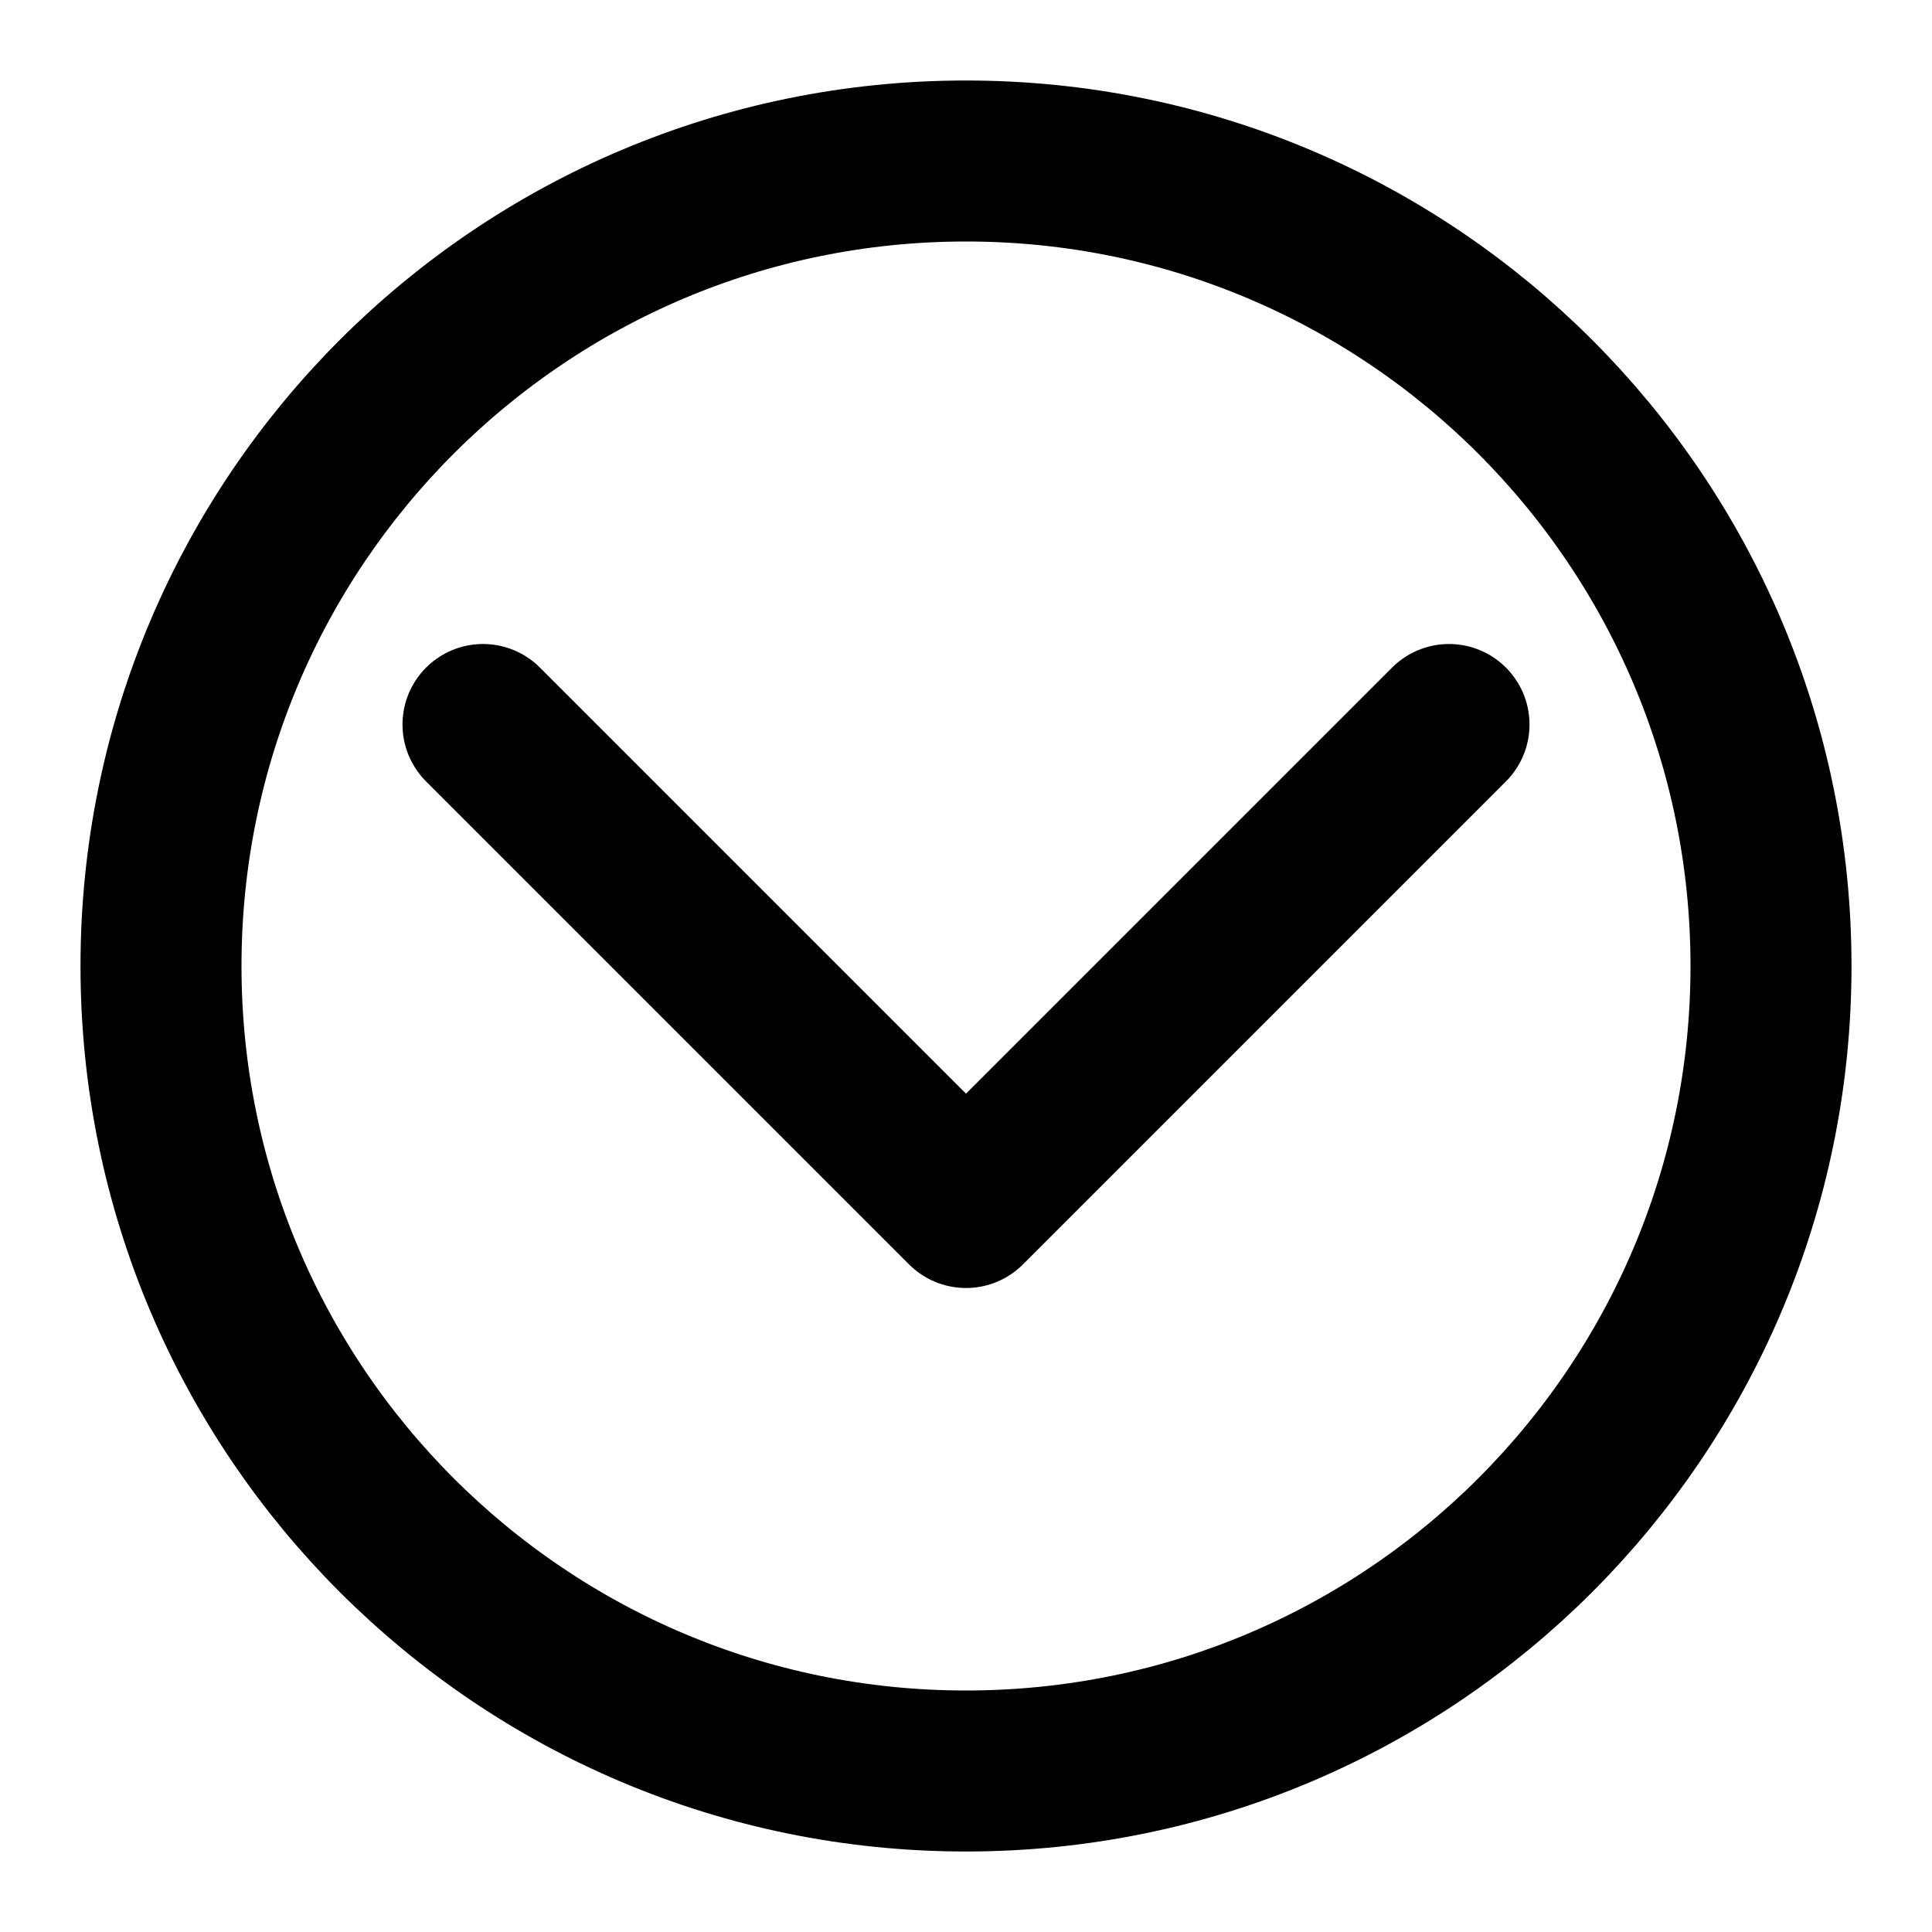
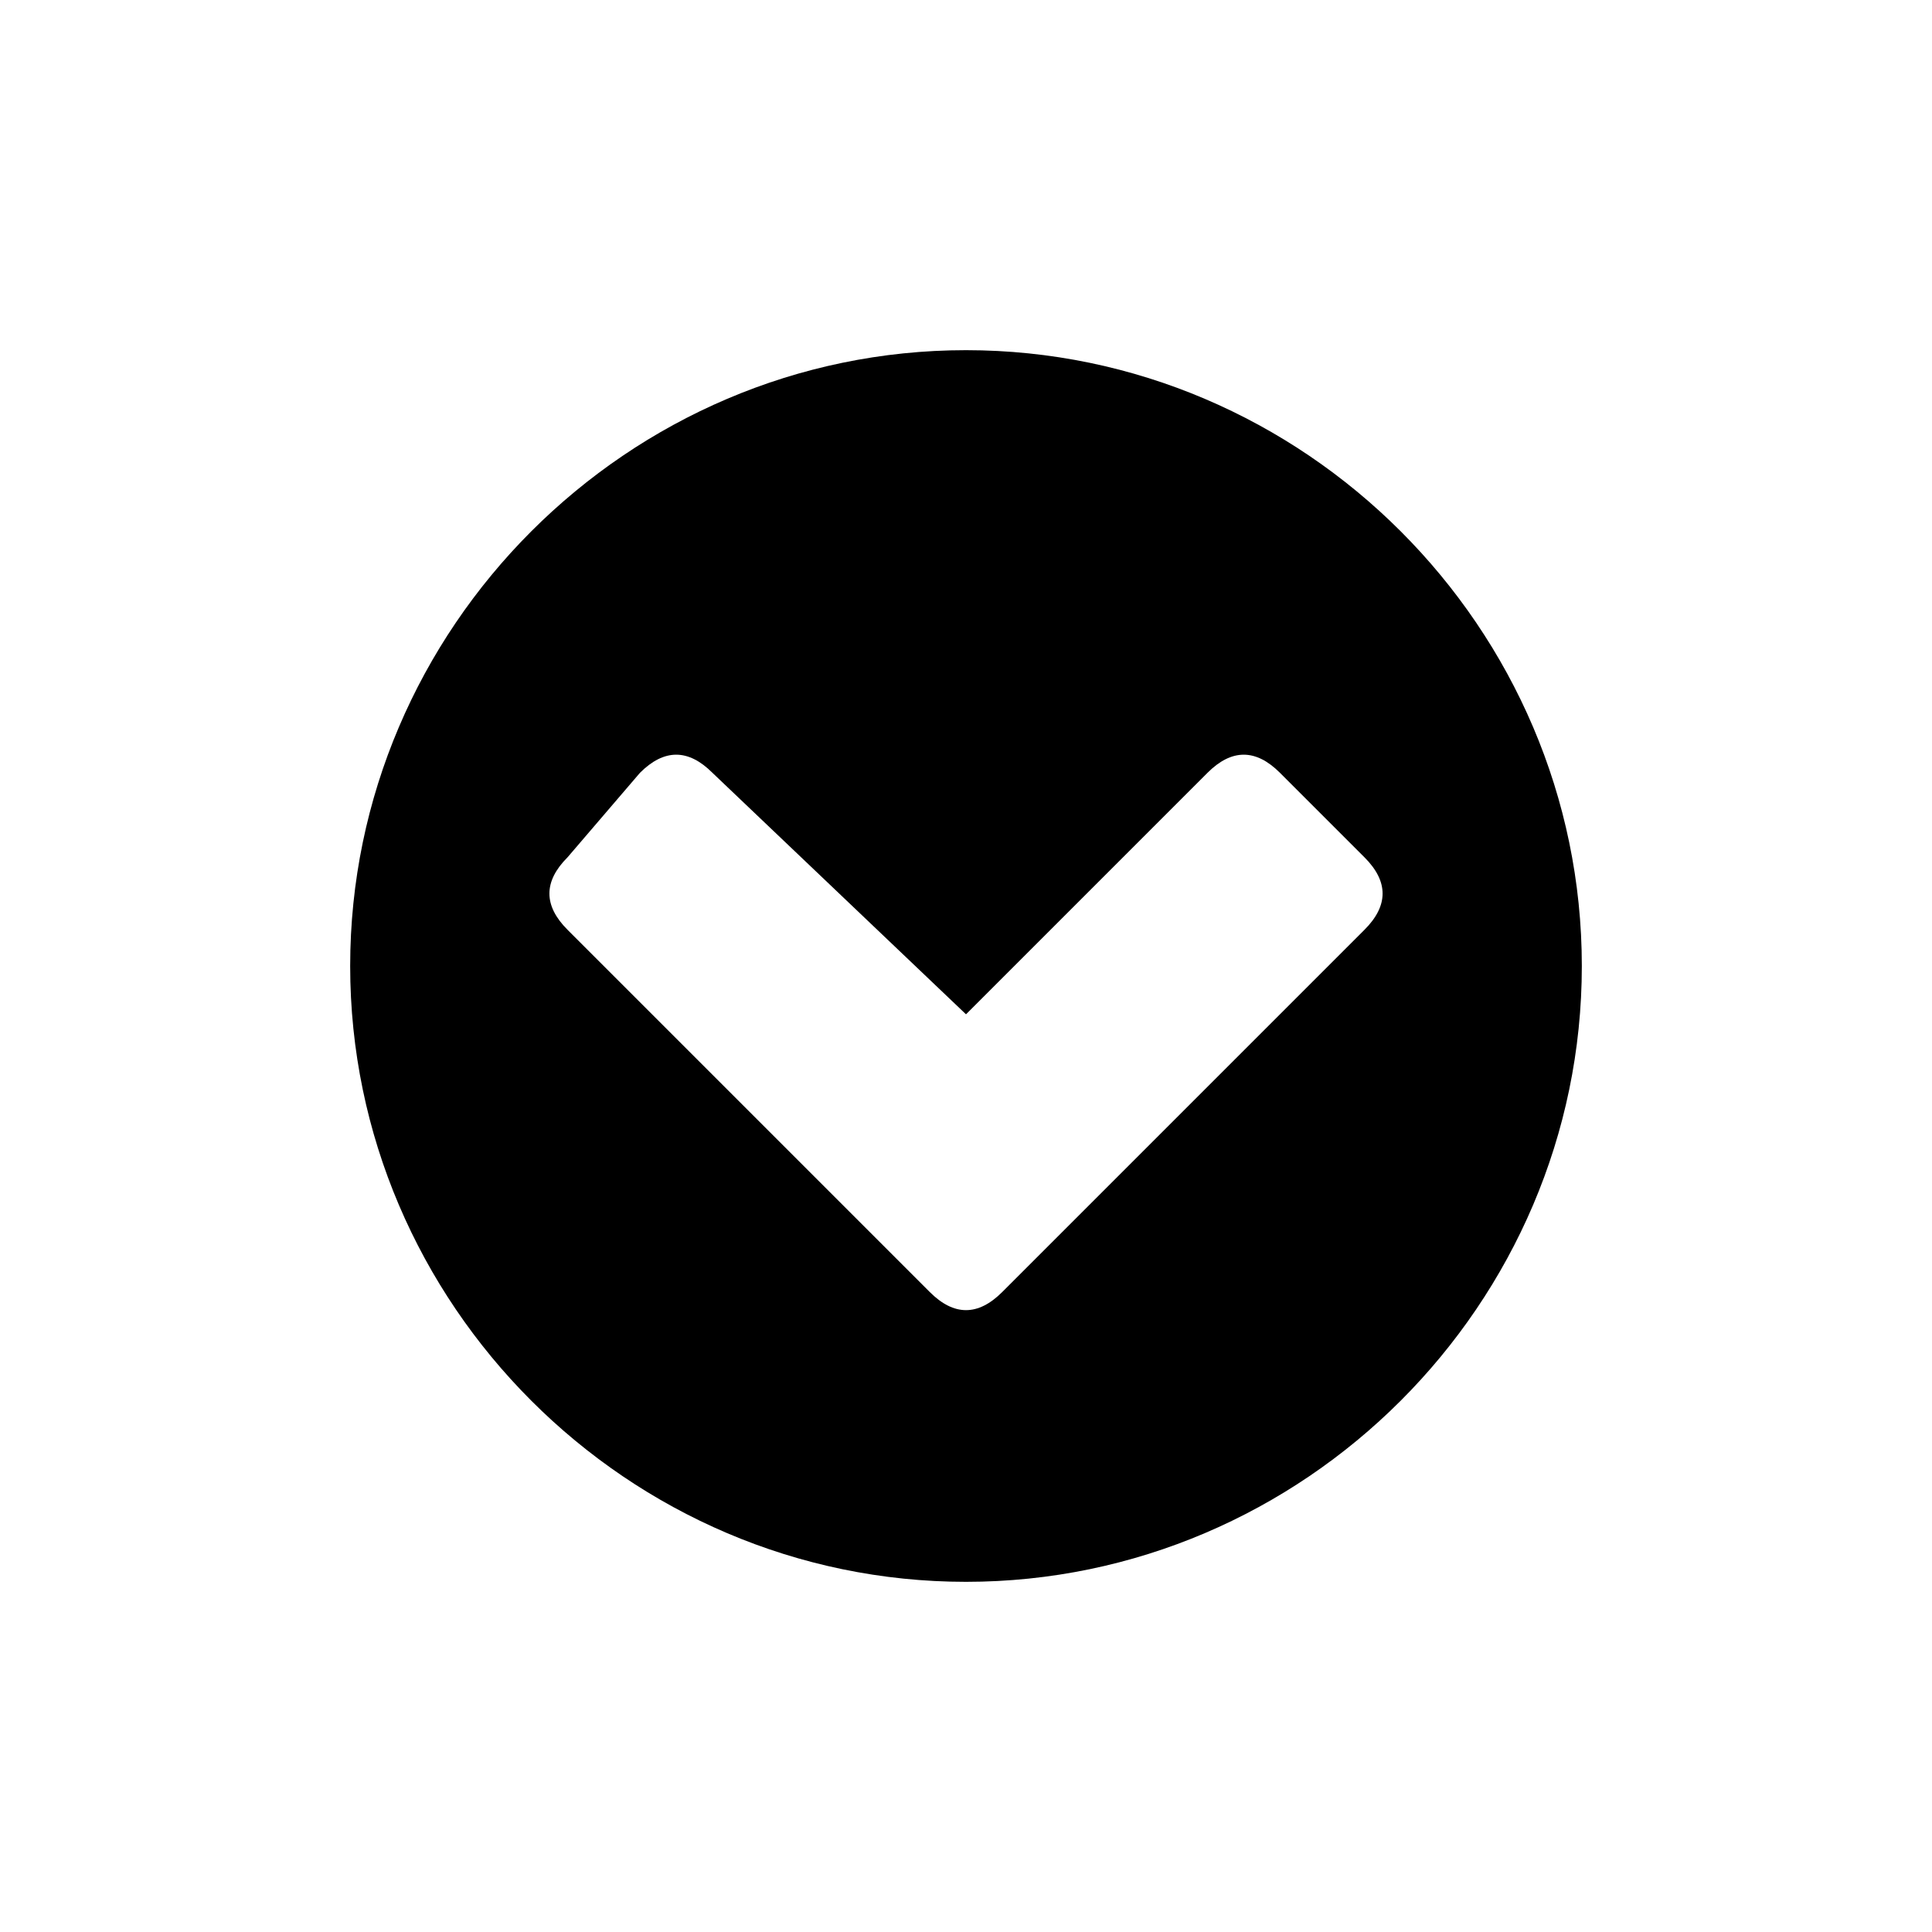
- <svg xmlns="http://www.w3.org/2000/svg" version="1.1" id="Layer_1" x="0px" y="0px" viewBox="0 0 24 24" style="enable-background:new 0 0 24 24;" xml:space="preserve">
-   <style type="text/css">
- 	.st0{fill:none;stroke:#000000;stroke-width:2;stroke-linecap:round;stroke-linejoin:round;}
- </style>
-   <circle class="st0" cx="12" cy="12" r="10" />
-   <polyline class="st0" points="6,9 12,15 18,9 " />
+ <svg xmlns="http://www.w3.org/2000/svg" version="1.1" id="Layer_1" x="0px" y="0px" viewBox="0 0 16 16" style="enable-background:new 0 0 16 16;" xml:space="preserve">
+   <g>
+     <path d="M8,13.1c-2.8,0-5.1-2.3-5.1-5.1S5.2,2.9,8,2.9s5.1,2.3,5.1,5.1S10.8,13.1,8,13.1z M11.3,7.7c0.2-0.2,0.2-0.4,0-0.6   l-0.7-0.7c-0.2-0.2-0.4-0.2-0.6,0L8,8.4L5.9,6.4c-0.2-0.2-0.4-0.2-0.6,0L4.7,7.1c-0.2,0.2-0.2,0.4,0,0.6l3,3c0.2,0.2,0.4,0.2,0.6,0   L11.3,7.7z" />
+   </g>
</svg>
